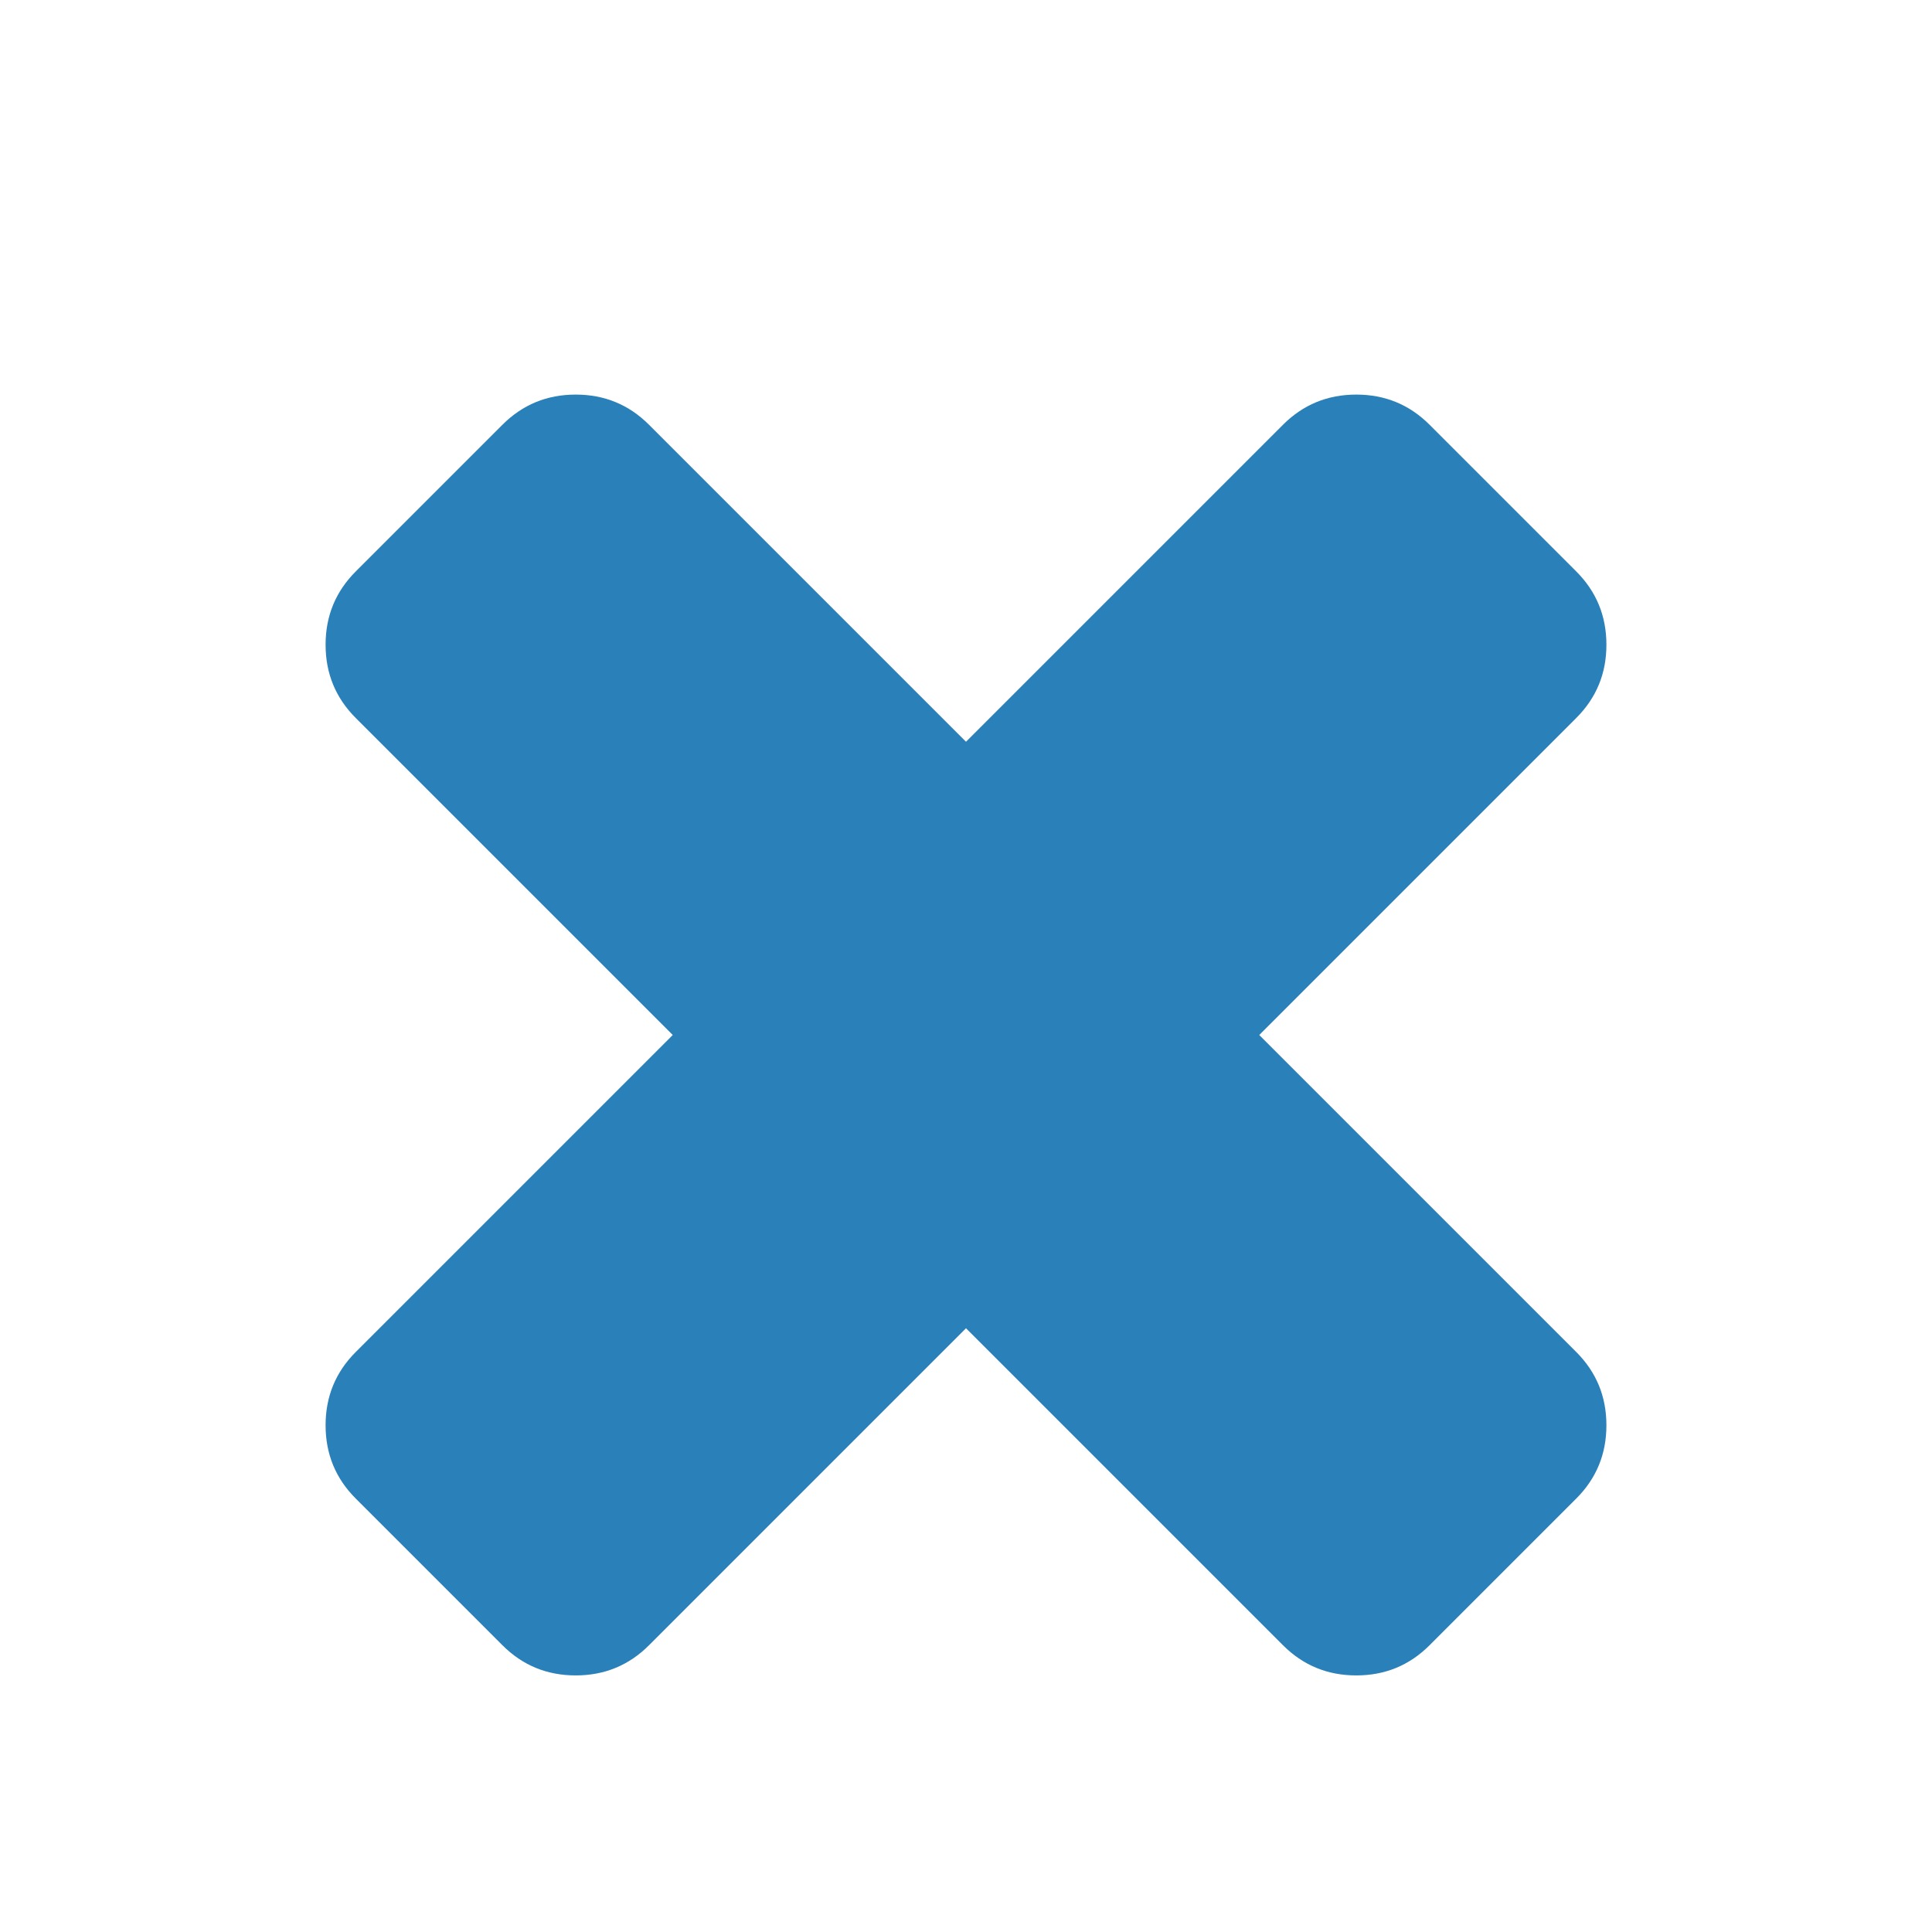
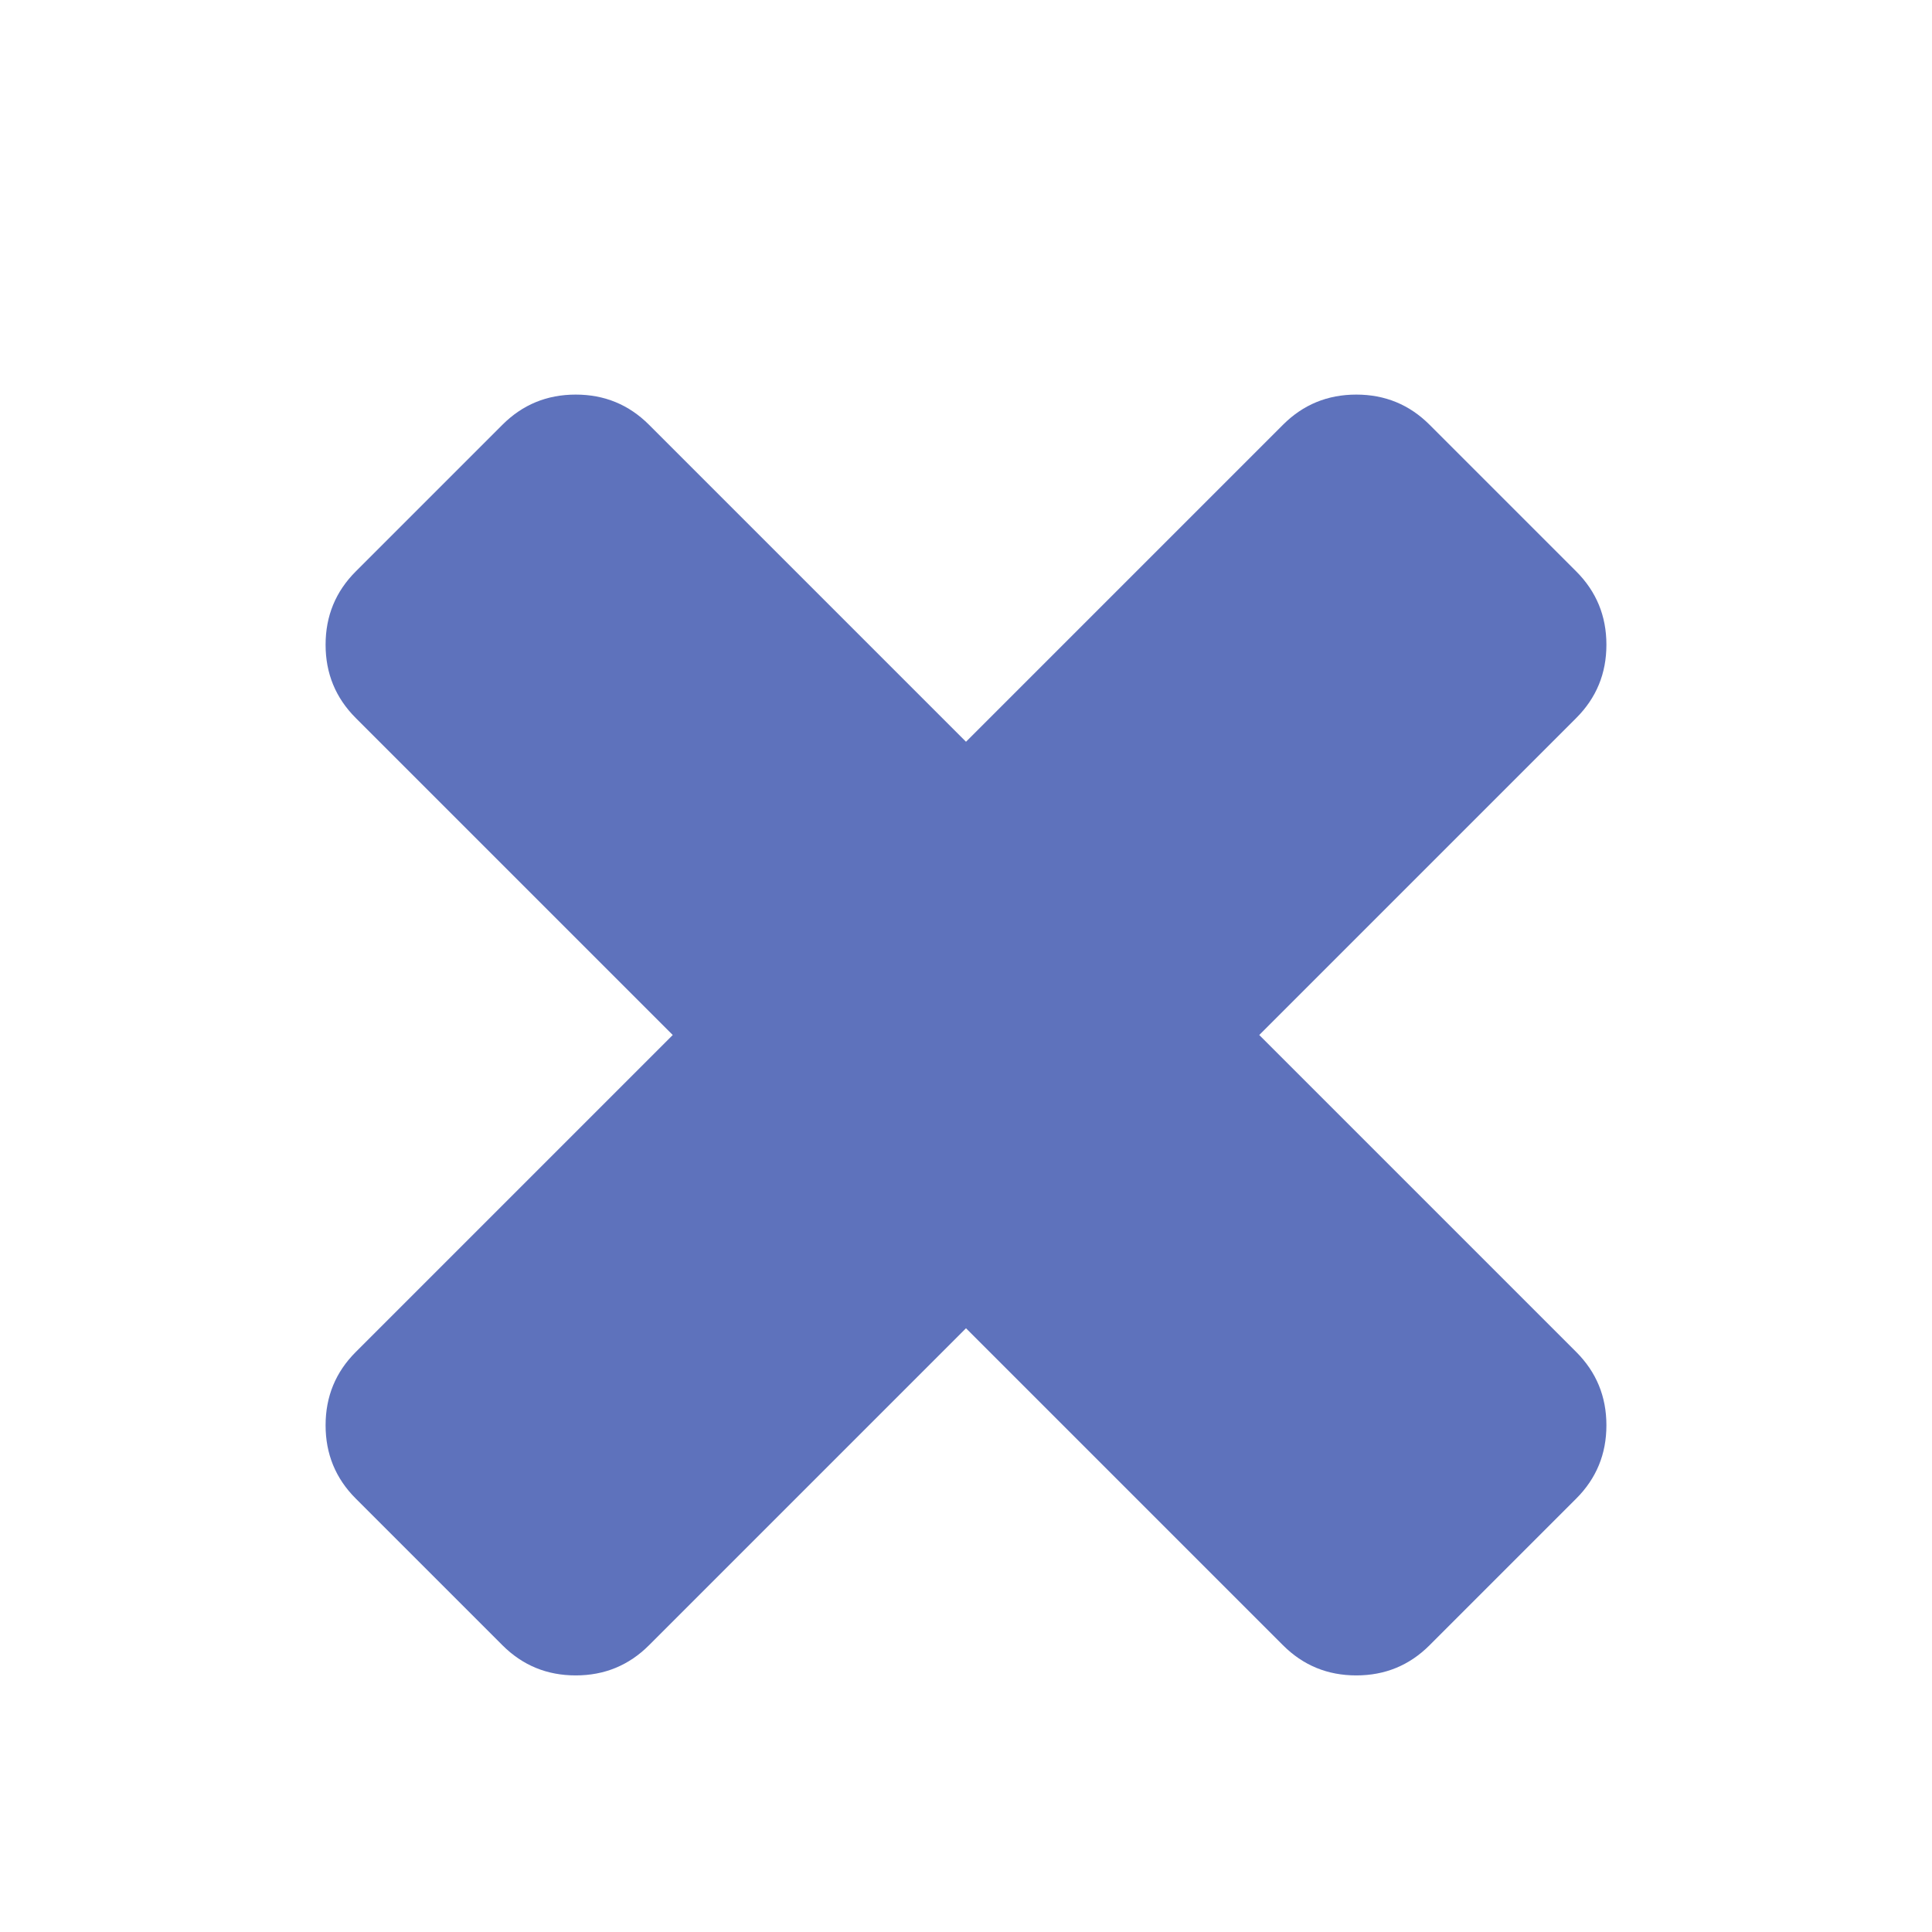
<svg xmlns="http://www.w3.org/2000/svg" version="1.1" id="Слой_1" x="0px" y="0px" viewBox="0 0 1792 1792" style="enable-background:new 0 0 1792 1792;" xml:space="preserve">
  <style type="text/css">
- 	.st0{fill:#2A80B8;}
+ 	.st0{fill:#5E72BC;}
</style>
-   <path class="st0" d="M1490,1322c0,26.7-9.3,49.3-28,68l-136,136c-18.7,18.7-41.3,28-68,28s-49.3-9.3-68-28l-294-294l-294,294  c-18.7,18.7-41.3,28-68,28c-26.7,0-49.3-9.3-68-28l-136-136c-18.7-18.7-28-41.3-28-68s9.3-49.3,28-68l294-294L330,666  c-18.7-18.7-28-41.3-28-68s9.3-49.3,28-68l136-136c18.7-18.7,41.3-28,68-28c26.7,0,49.3,9.3,68,28l294,294l294-294  c18.7-18.7,41.3-28,68-28s49.3,9.3,68,28l136,136c18.7,18.7,28,41.3,28,68s-9.3,49.3-28,68l-294,294l294,294  C1480.7,1272.7,1490,1295.3,1490,1322z" />
+   <path class="st0" d="M1490,1322c0,26.7-9.3,49.3-28,68l-136,136c-18.7,18.7-41.3,28-68,28s-49.3-9.3-68-28l-294-294l-294,294  c-18.7,18.7-41.3,28-68,28s-49.3-9.3-68-28l-136-136c-18.7-18.7-28-41.3-28-68s9.3-49.3,28-68l294-294L330,666  c-18.7-18.7-28-41.3-28-68s9.3-49.3,28-68l136-136c18.7-18.7,41.3-28,68-28s49.3,9.3,68,28l294,294l294-294c18.7-18.7,41.3-28,68-28  s49.3,9.3,68,28l136,136c18.7,18.7,28,41.3,28,68s-9.3,49.3-28,68l-294,294l294,294C1480.7,1272.7,1490,1295.3,1490,1322z" />
</svg>
